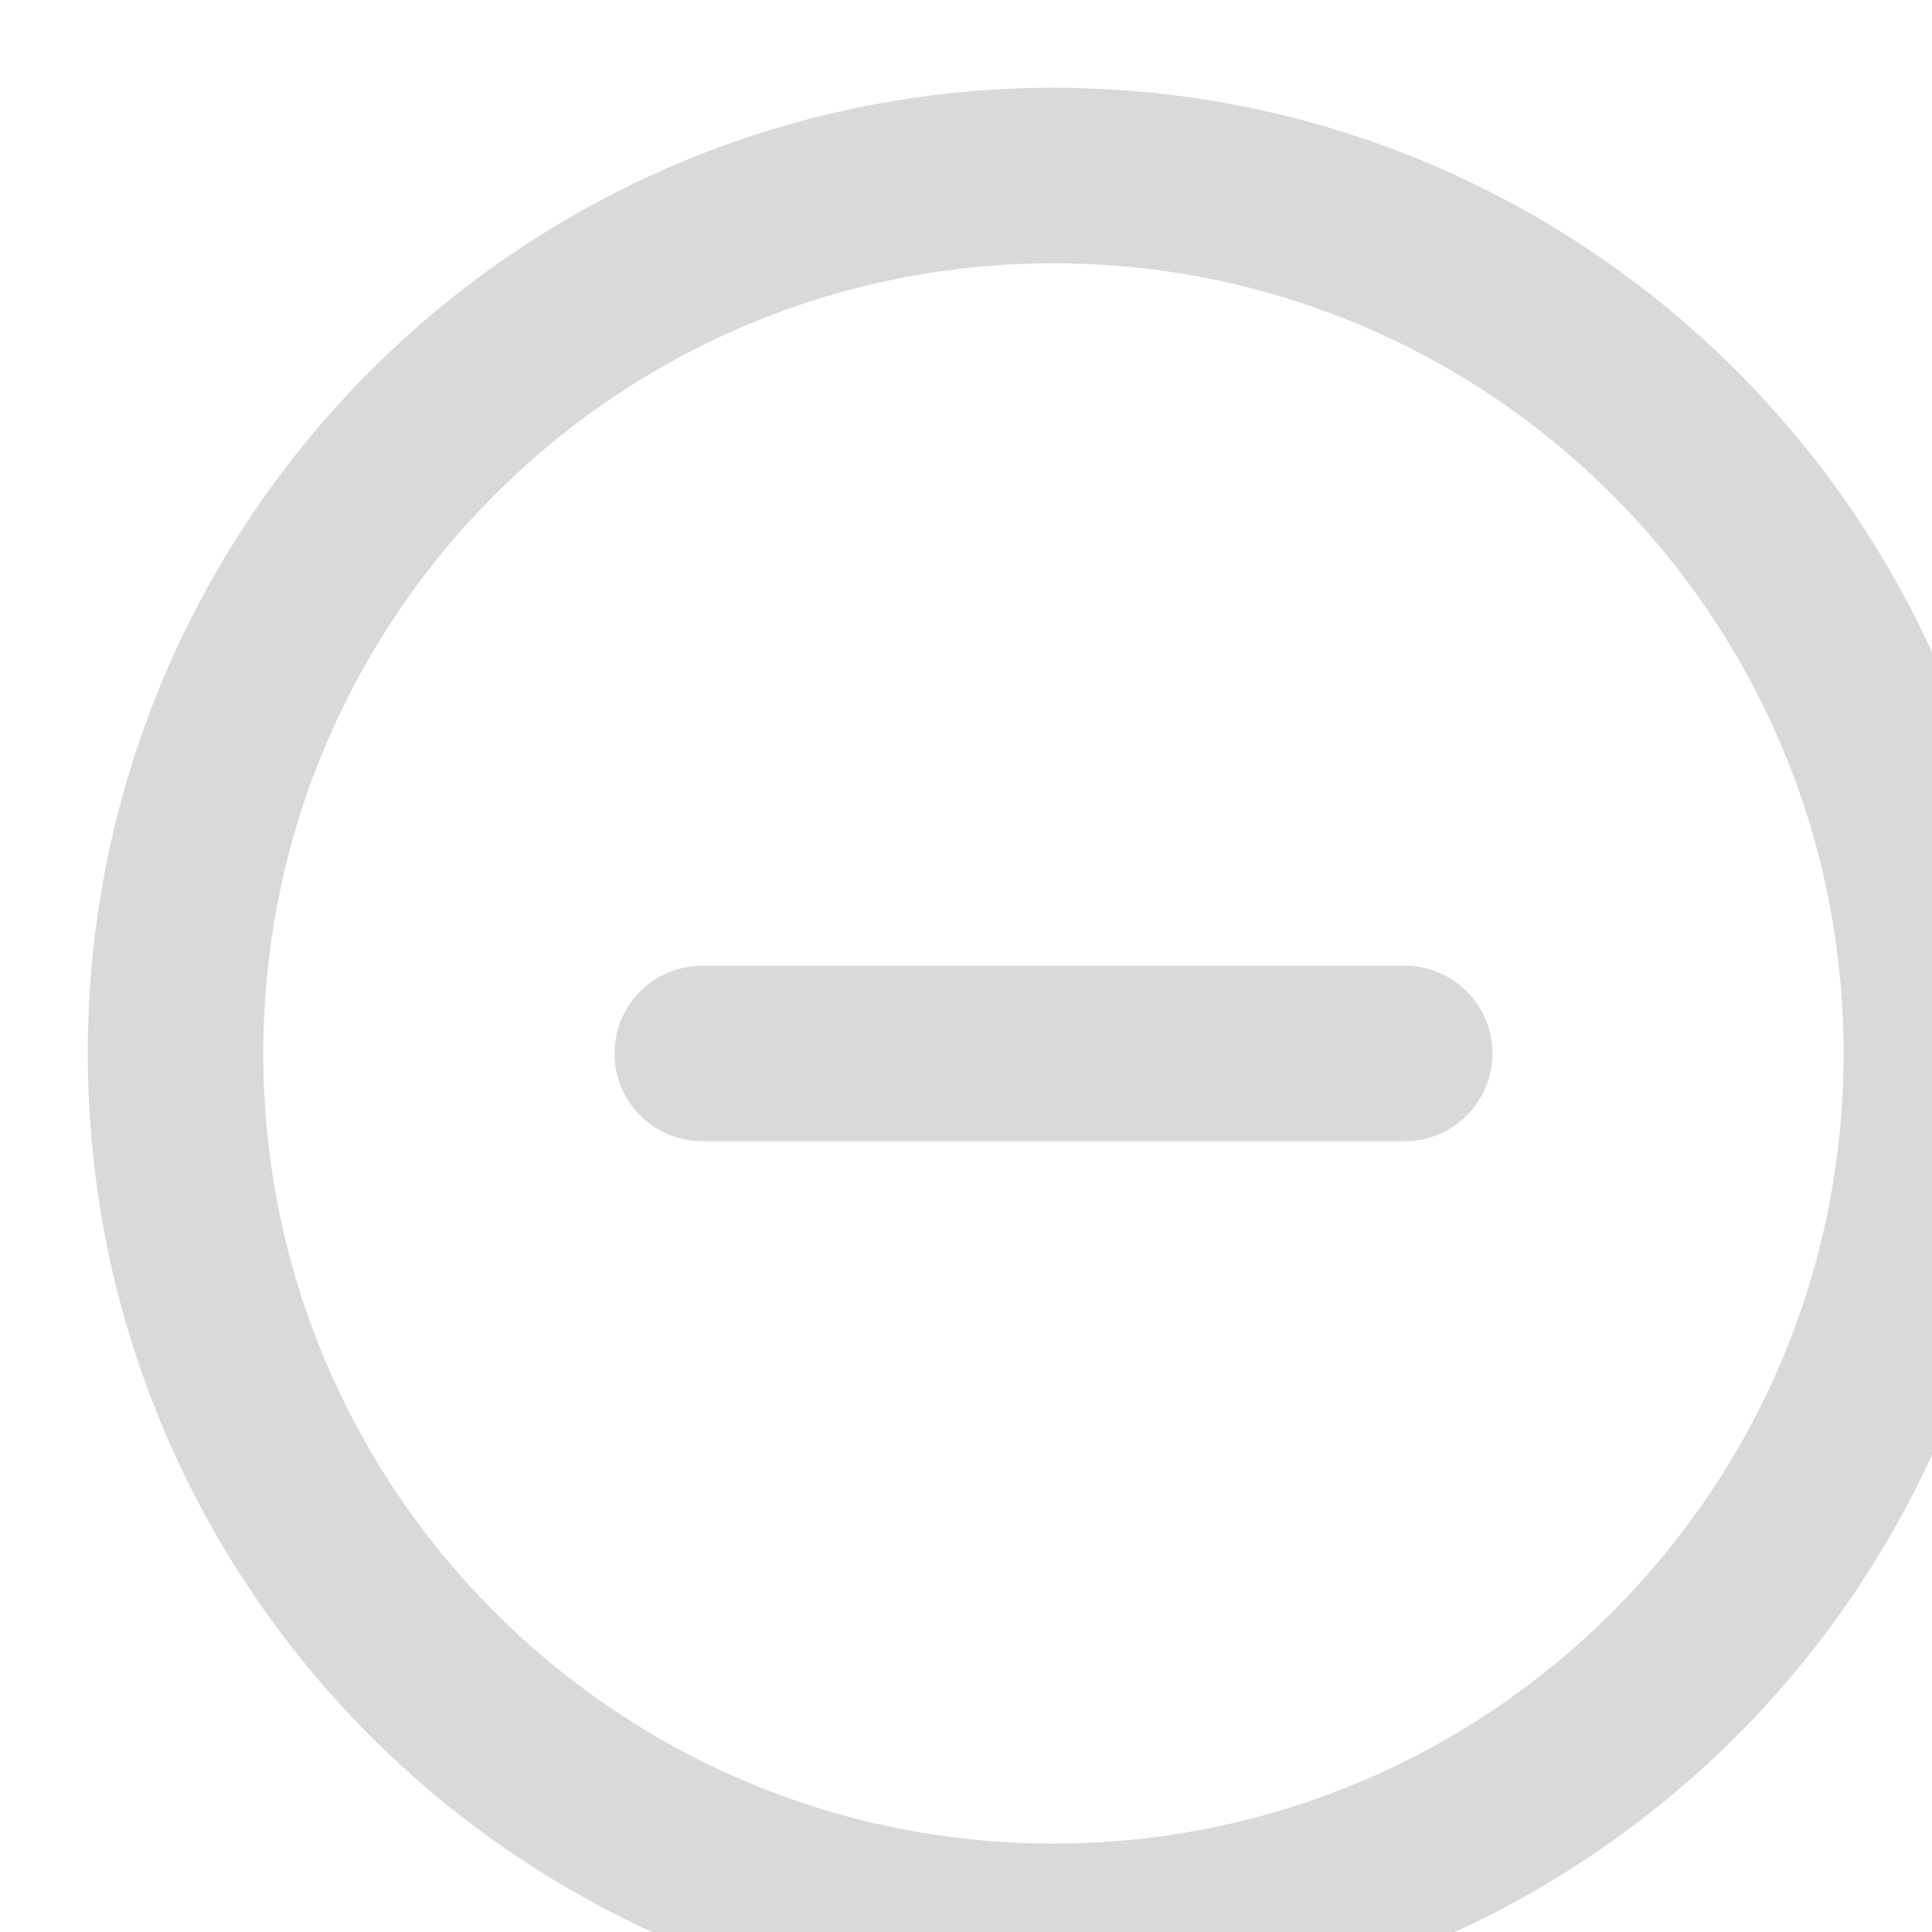
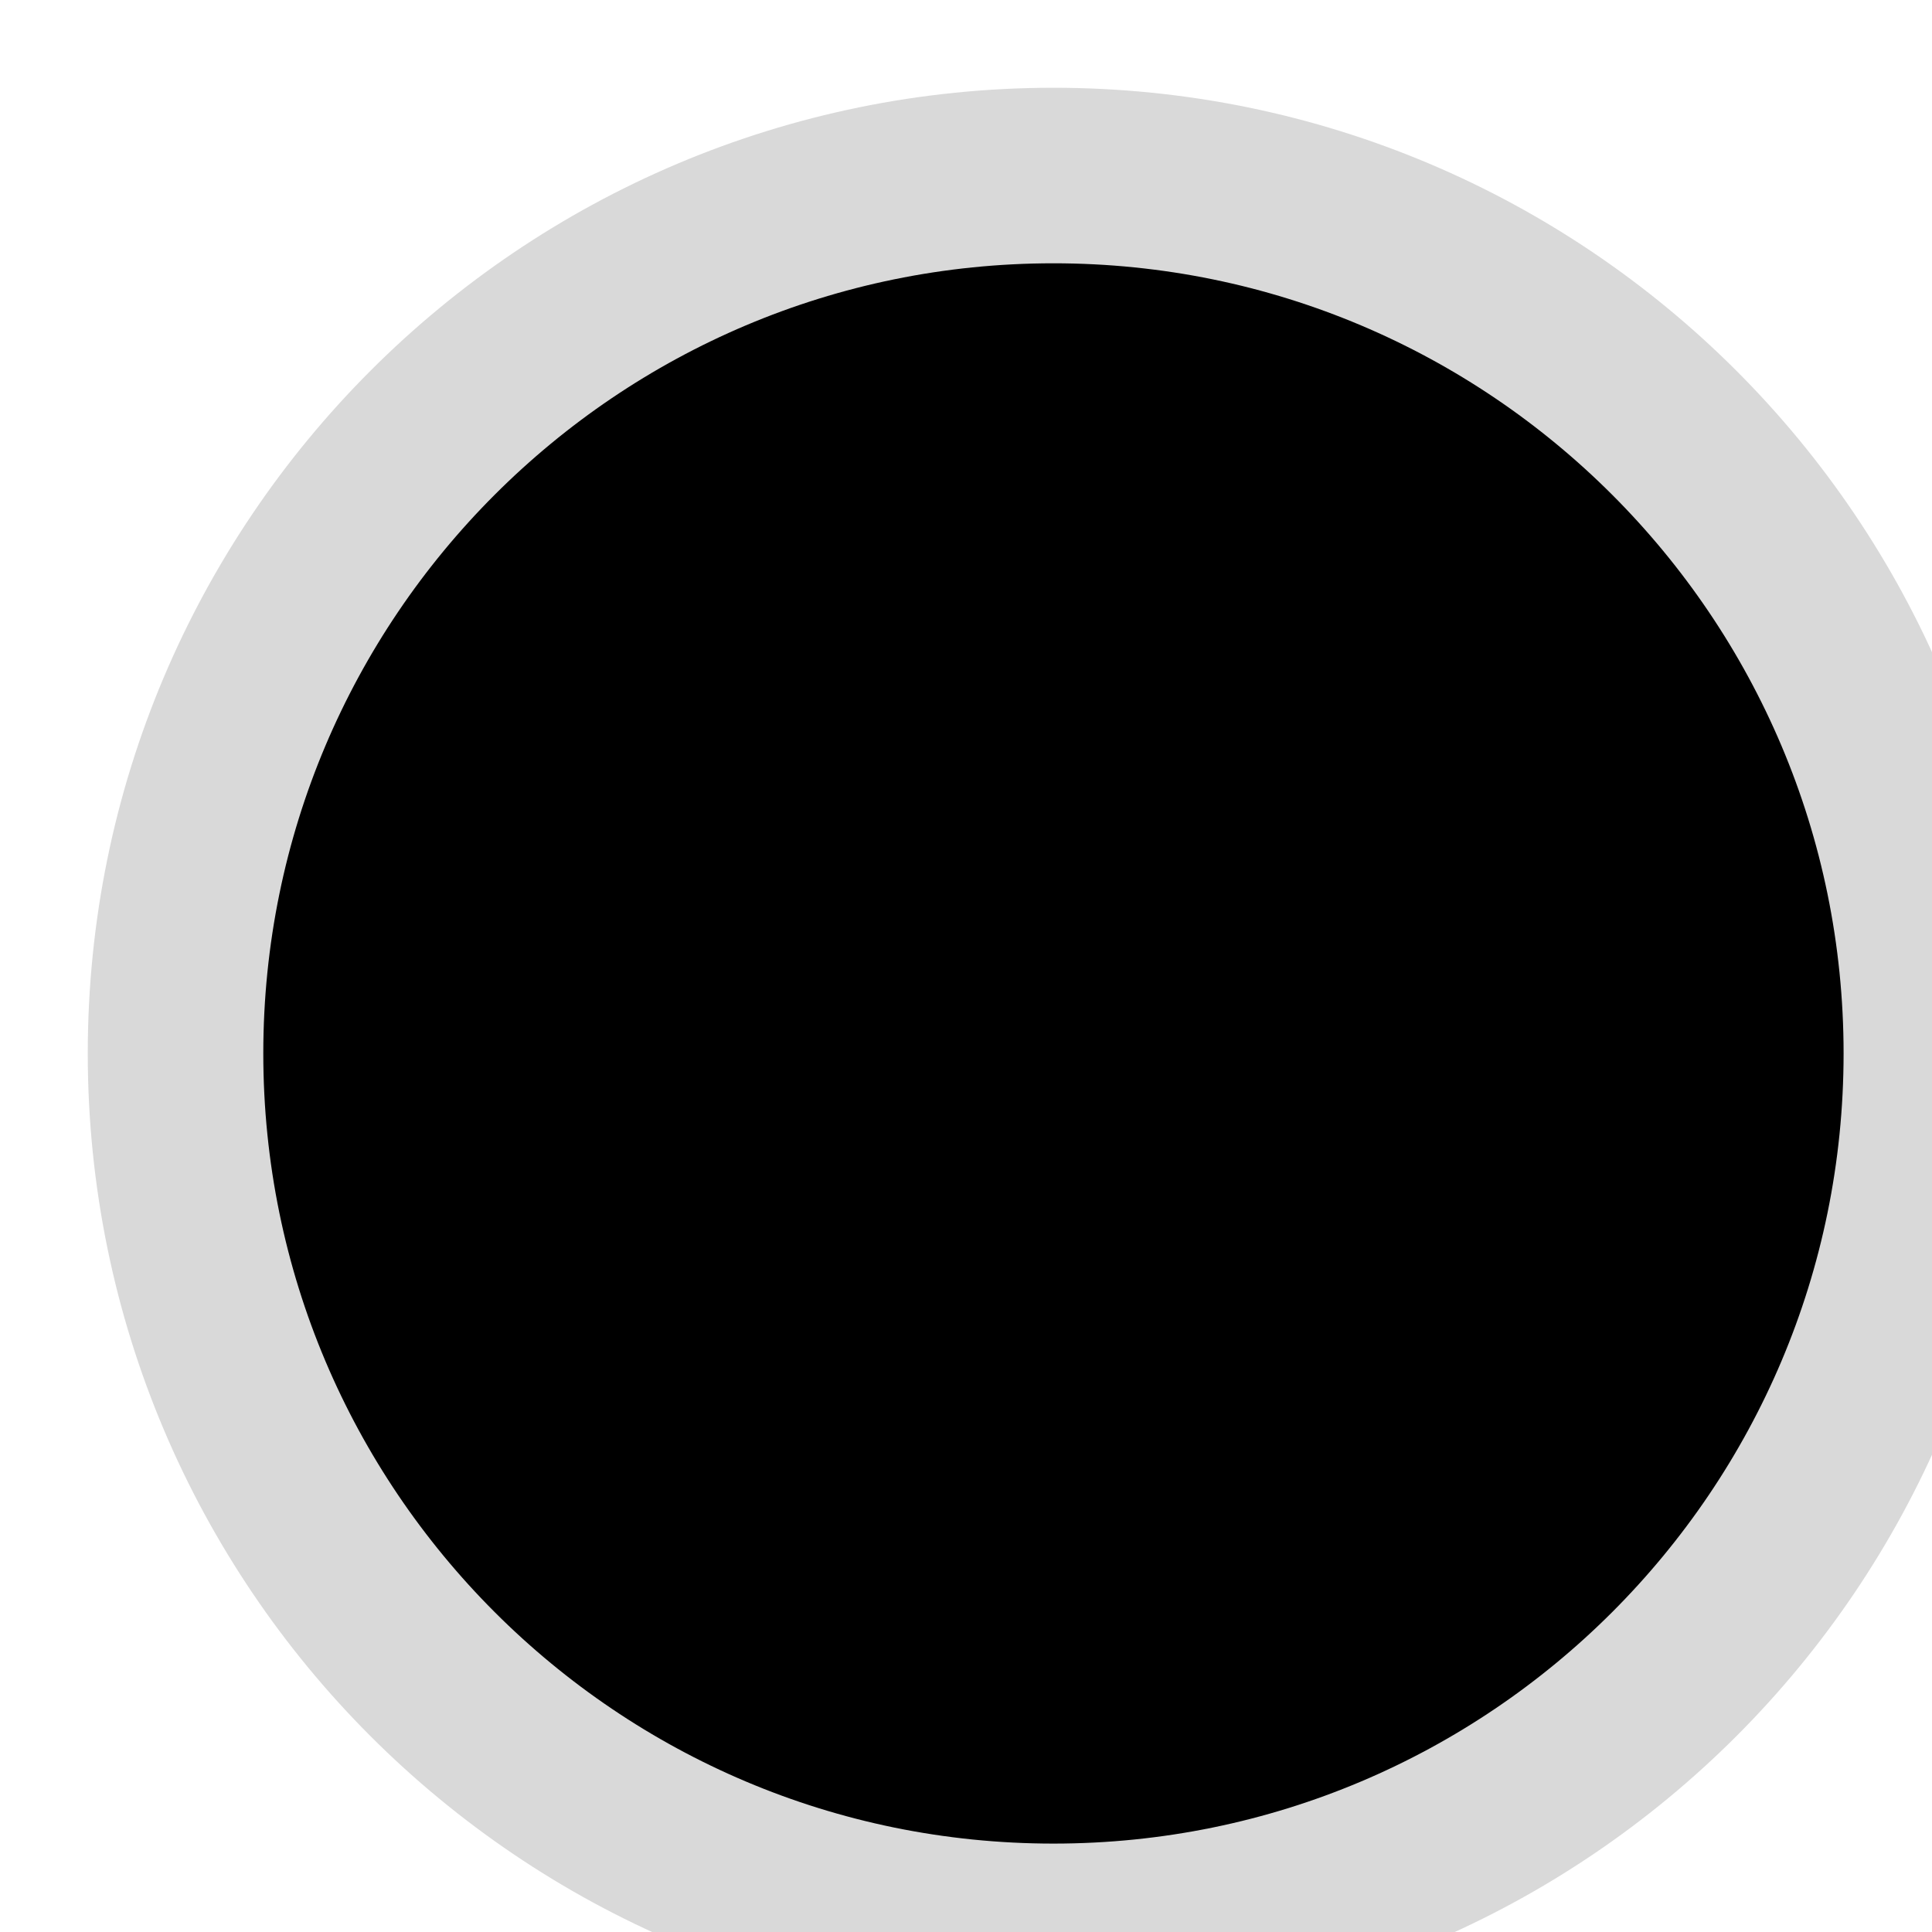
- <svg xmlns="http://www.w3.org/2000/svg" width="current" height="current" viewBox="0 0 current current" fill="none">
+ <svg xmlns="http://www.w3.org/2000/svg" width="current" height="current" viewBox="0 0 current current" fill="currnet">
  <path d="M10.667 8H5.333" stroke="#D9D9D9" stroke-width="1.333" stroke-linecap="round" />
  <path d="M8 14.667C11.682 14.667 14.667 11.682 14.667 8C14.667 4.318 11.682 1.333 8 1.333C4.318 1.333 1.333 4.318 1.333 8C1.333 11.682 4.318 14.667 8 14.667Z" stroke="#D9D9D9" stroke-width="1.333" />
</svg>
